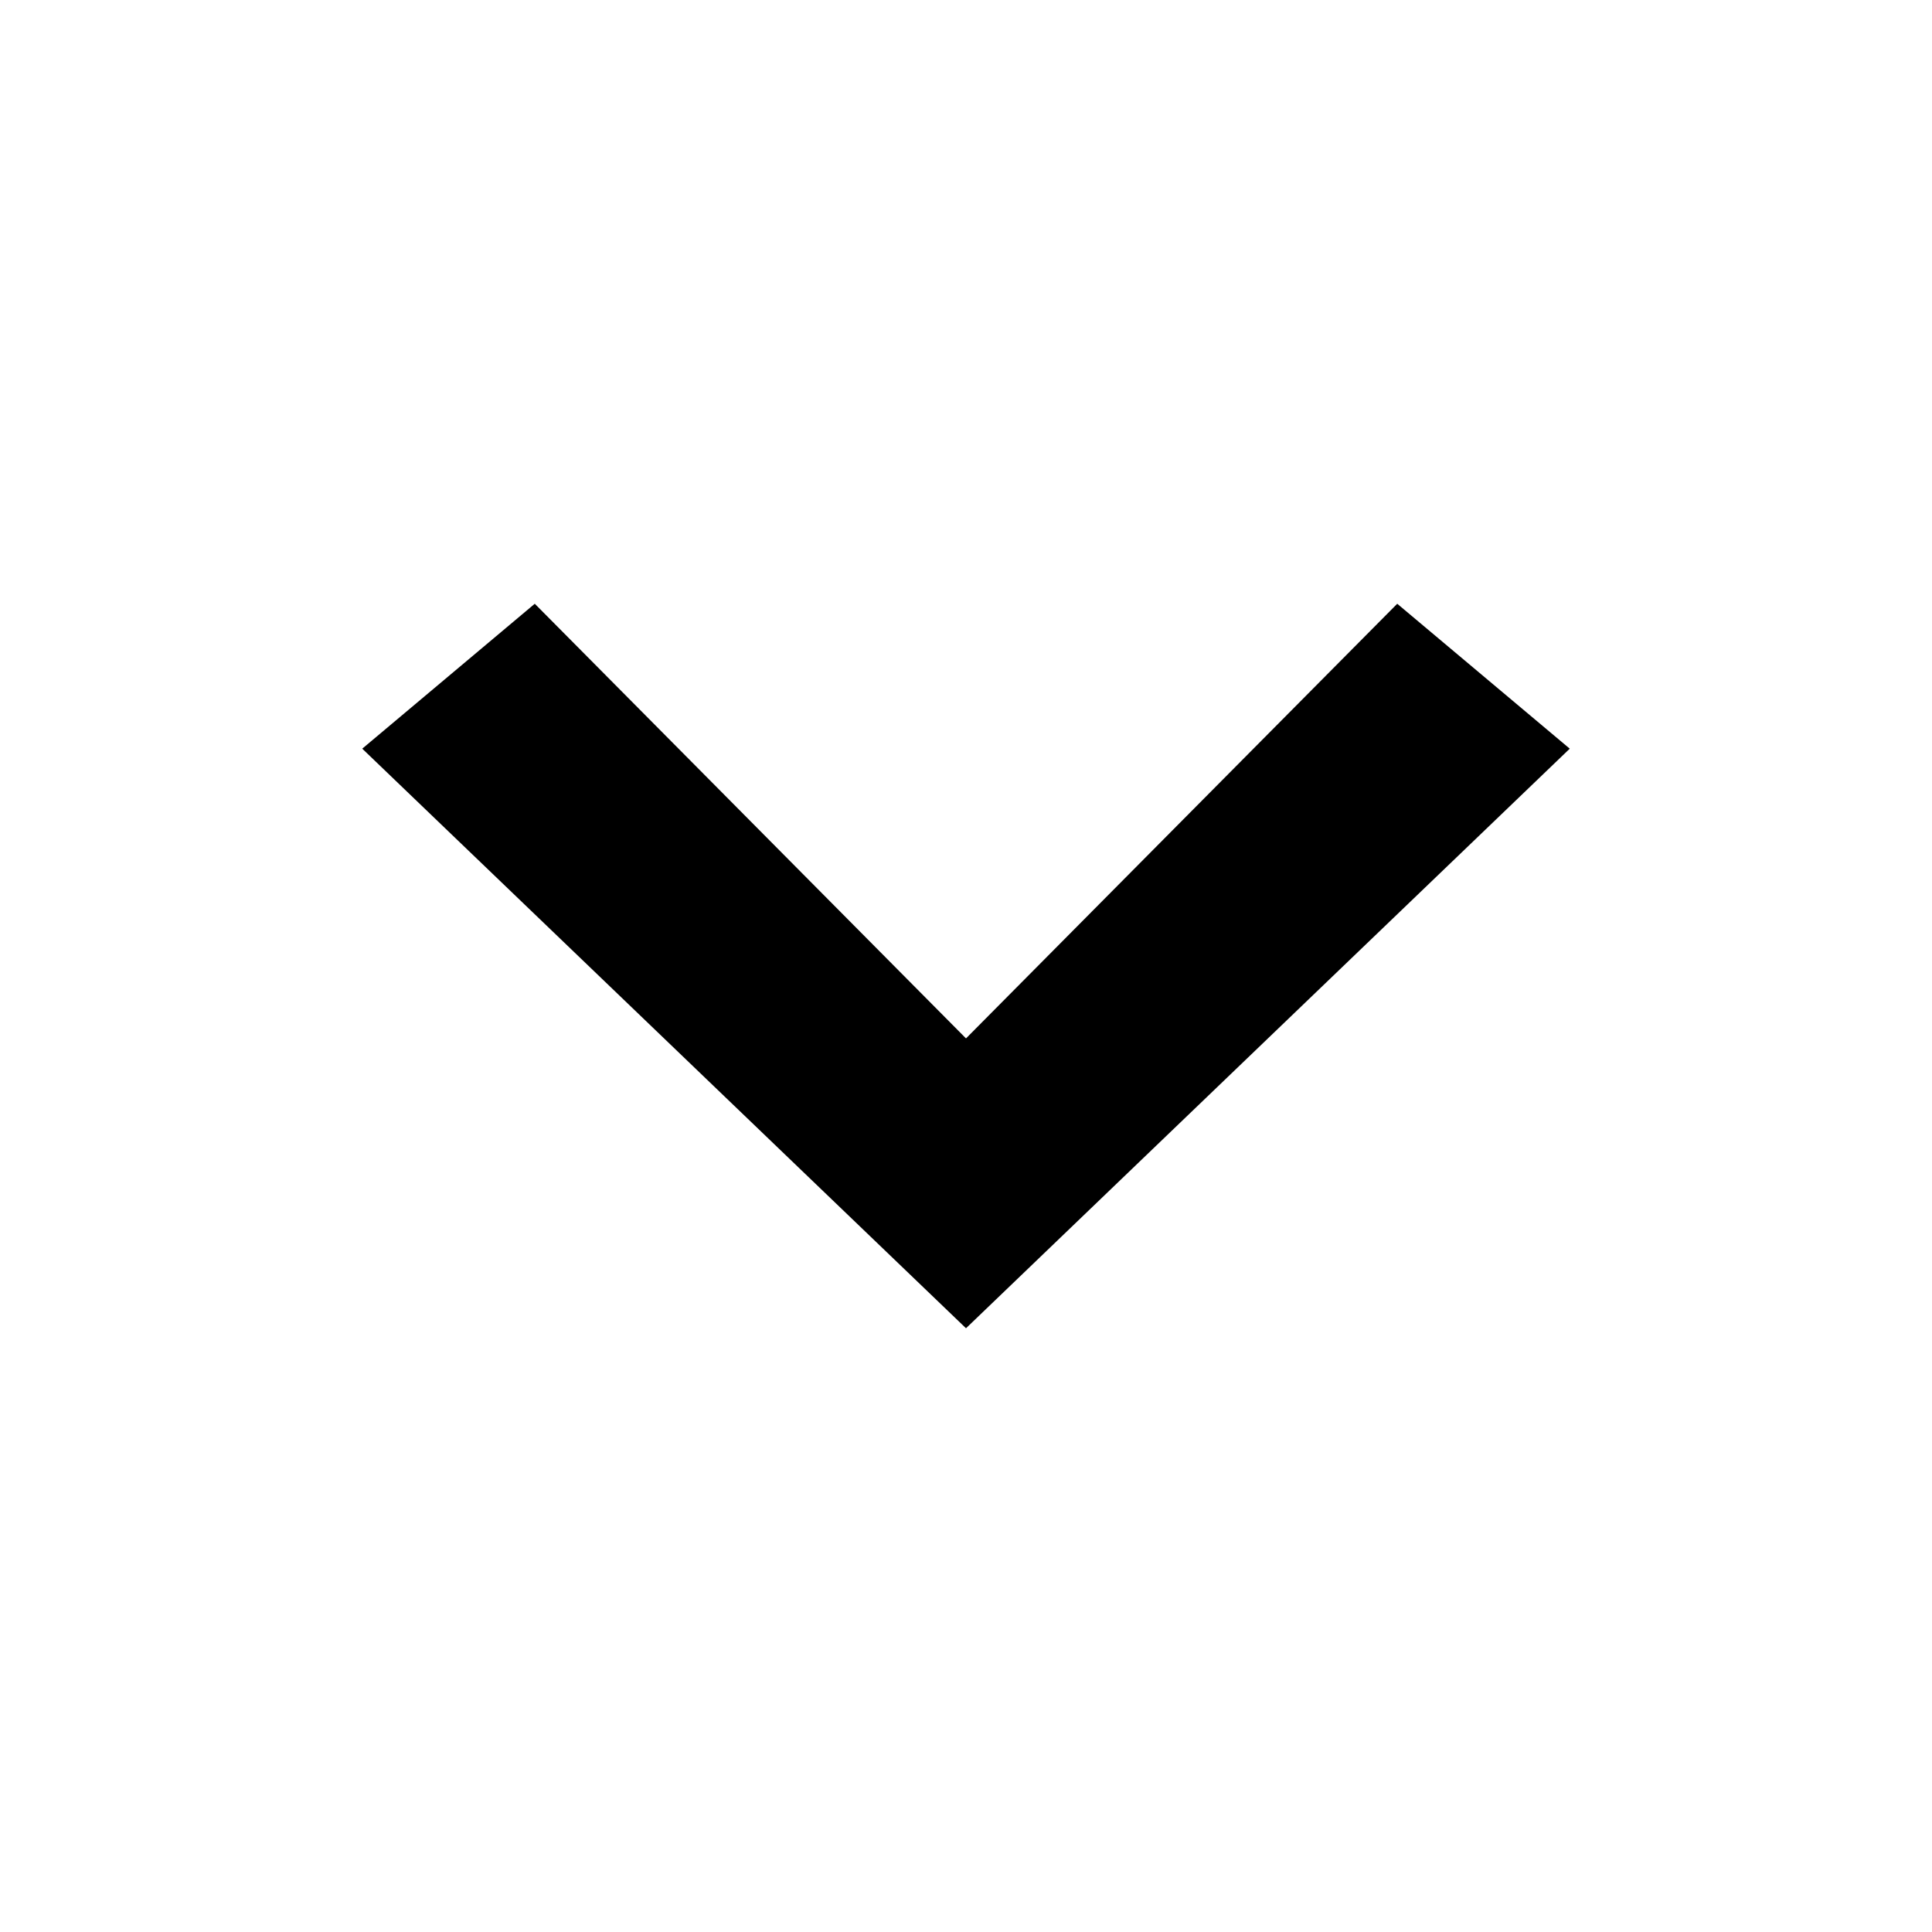
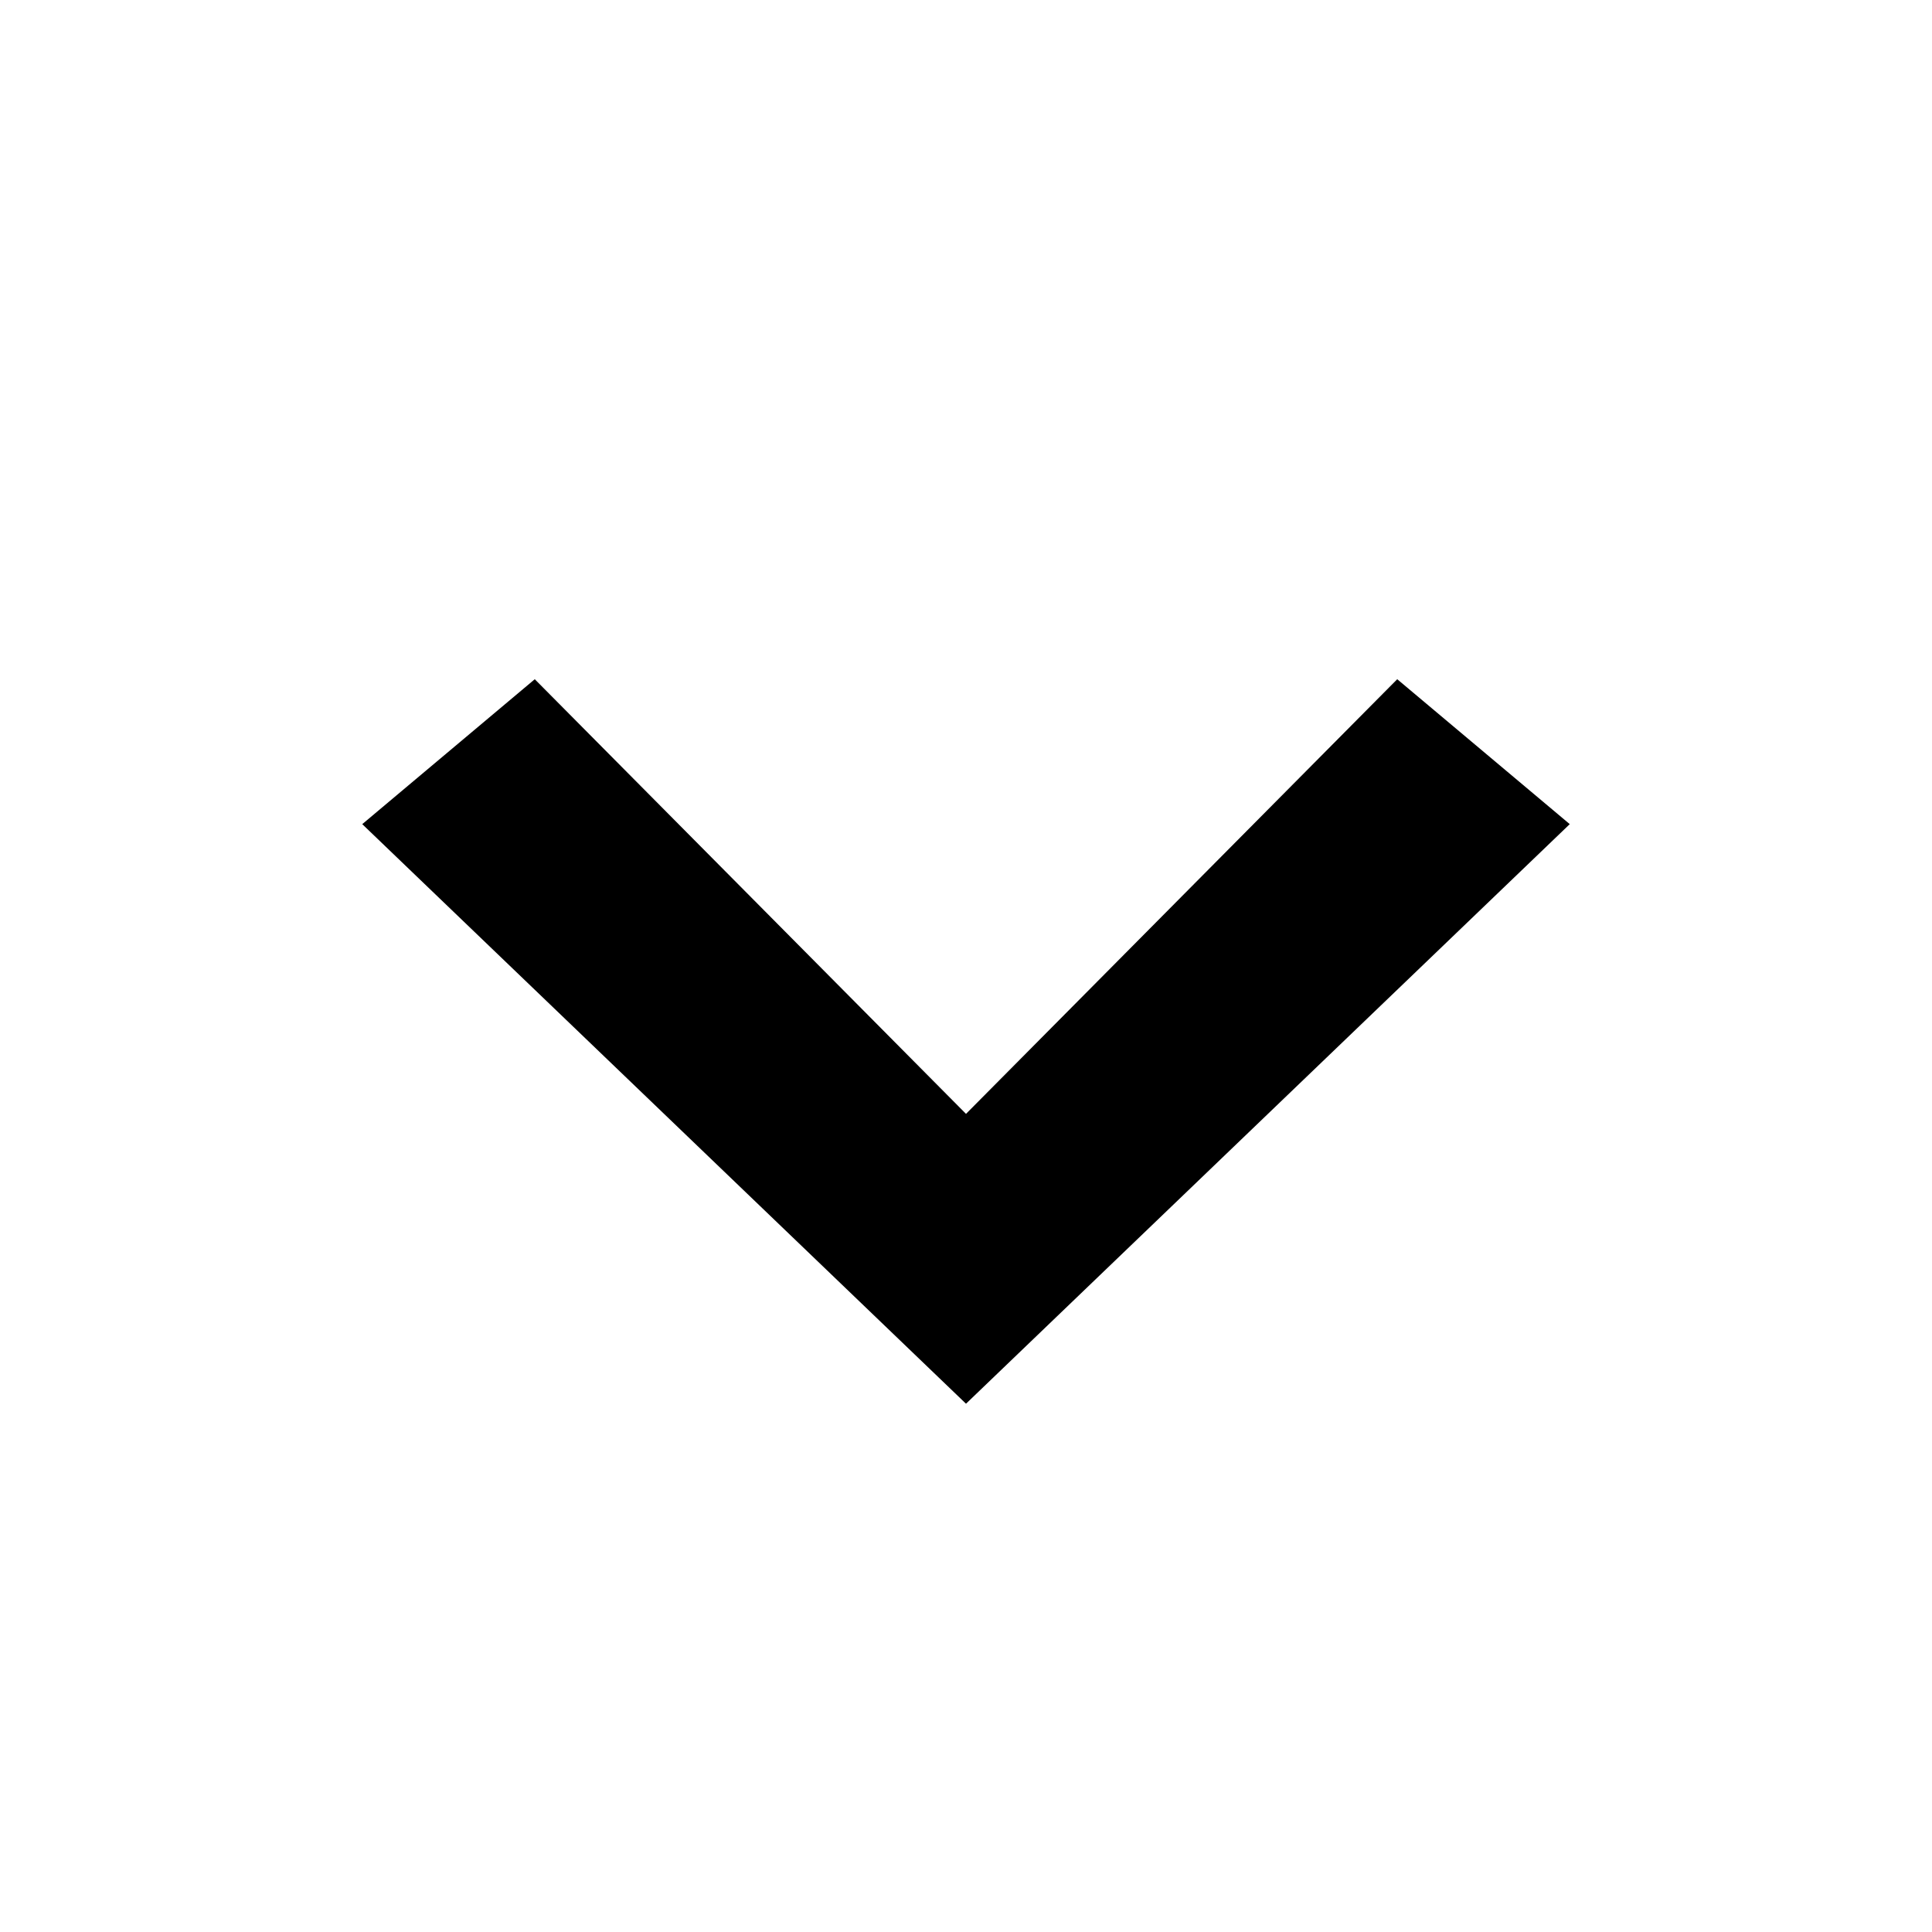
- <svg xmlns="http://www.w3.org/2000/svg" version="1.1" id="Layer_1" x="0px" y="0px" width="512px" height="512px" viewBox="0 0 512 512" enable-background="new 0 0 512 512" xml:space="preserve">
+ <svg xmlns="http://www.w3.org/2000/svg" version="1.1" id="Layer_1" x="0px" y="0px" width="512px" height="512px" viewBox="0 -20 512 512" enable-background="new 0 0 512 512" xml:space="preserve">
  <path fill-rule="evenodd" clip-rule="evenodd" d="M256,352L96,198.406L141.719,160L256,275.188L370.281,160L416,198.406L256,352z" />
</svg>
